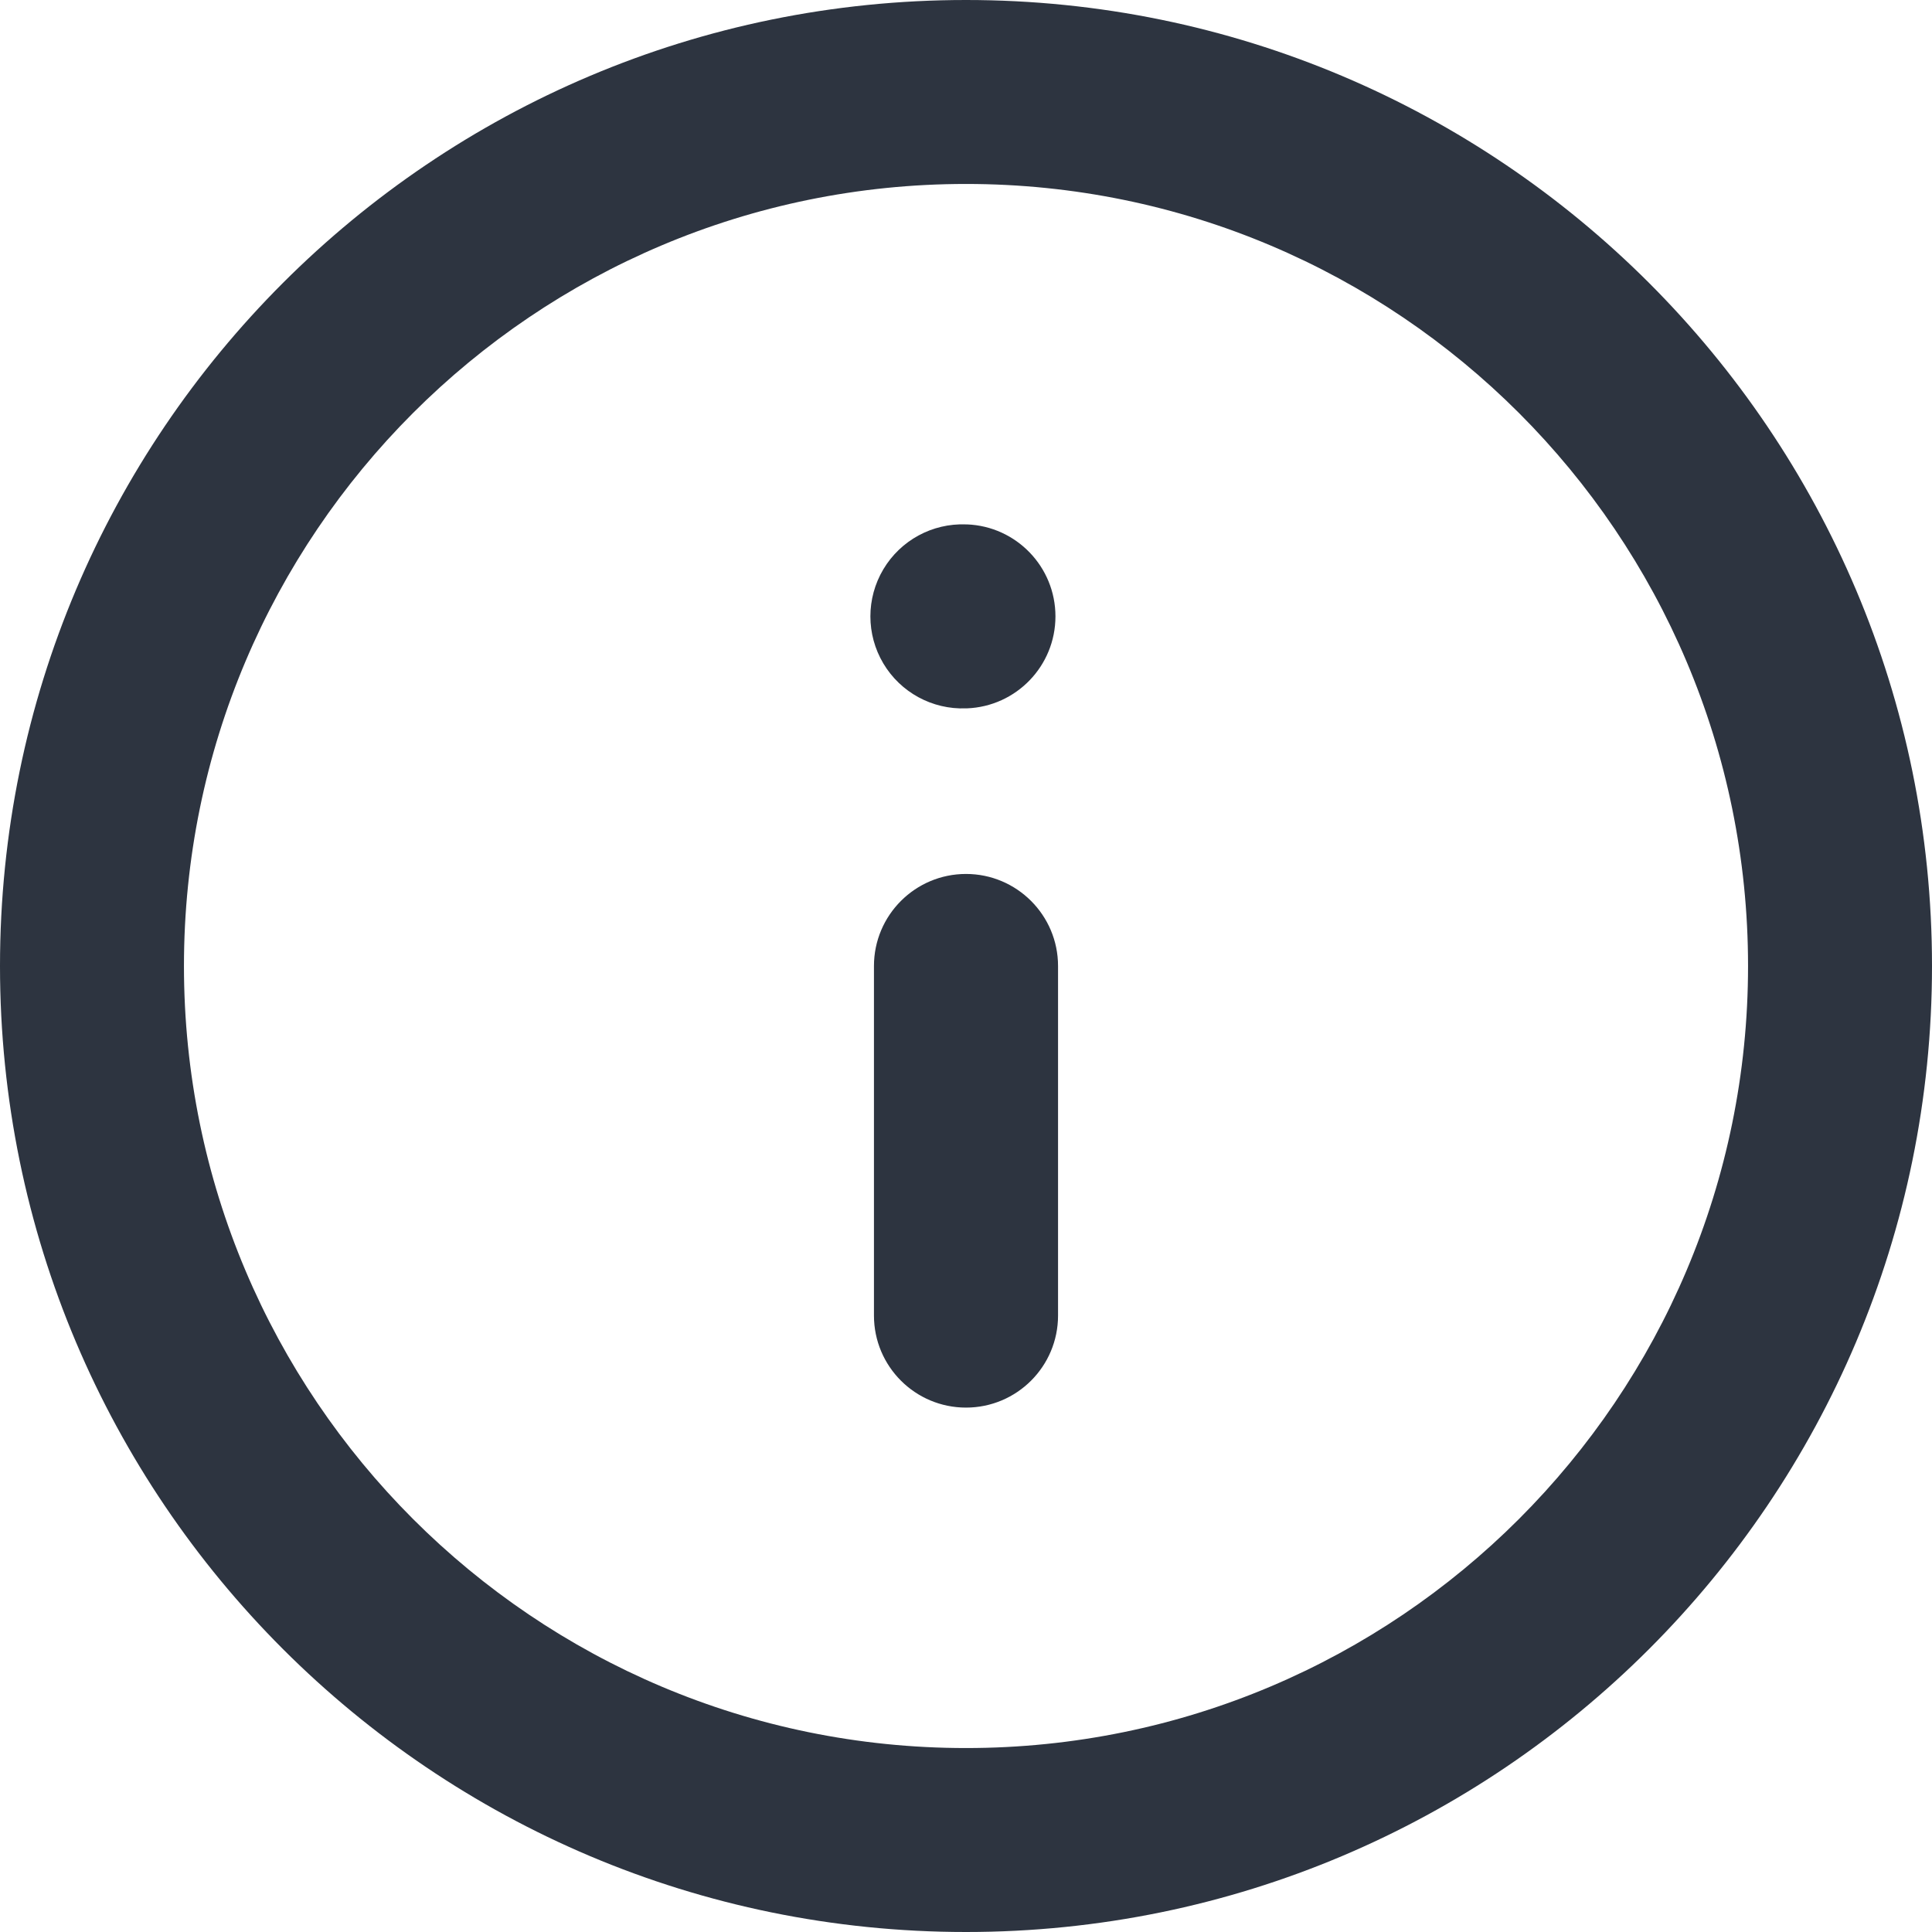
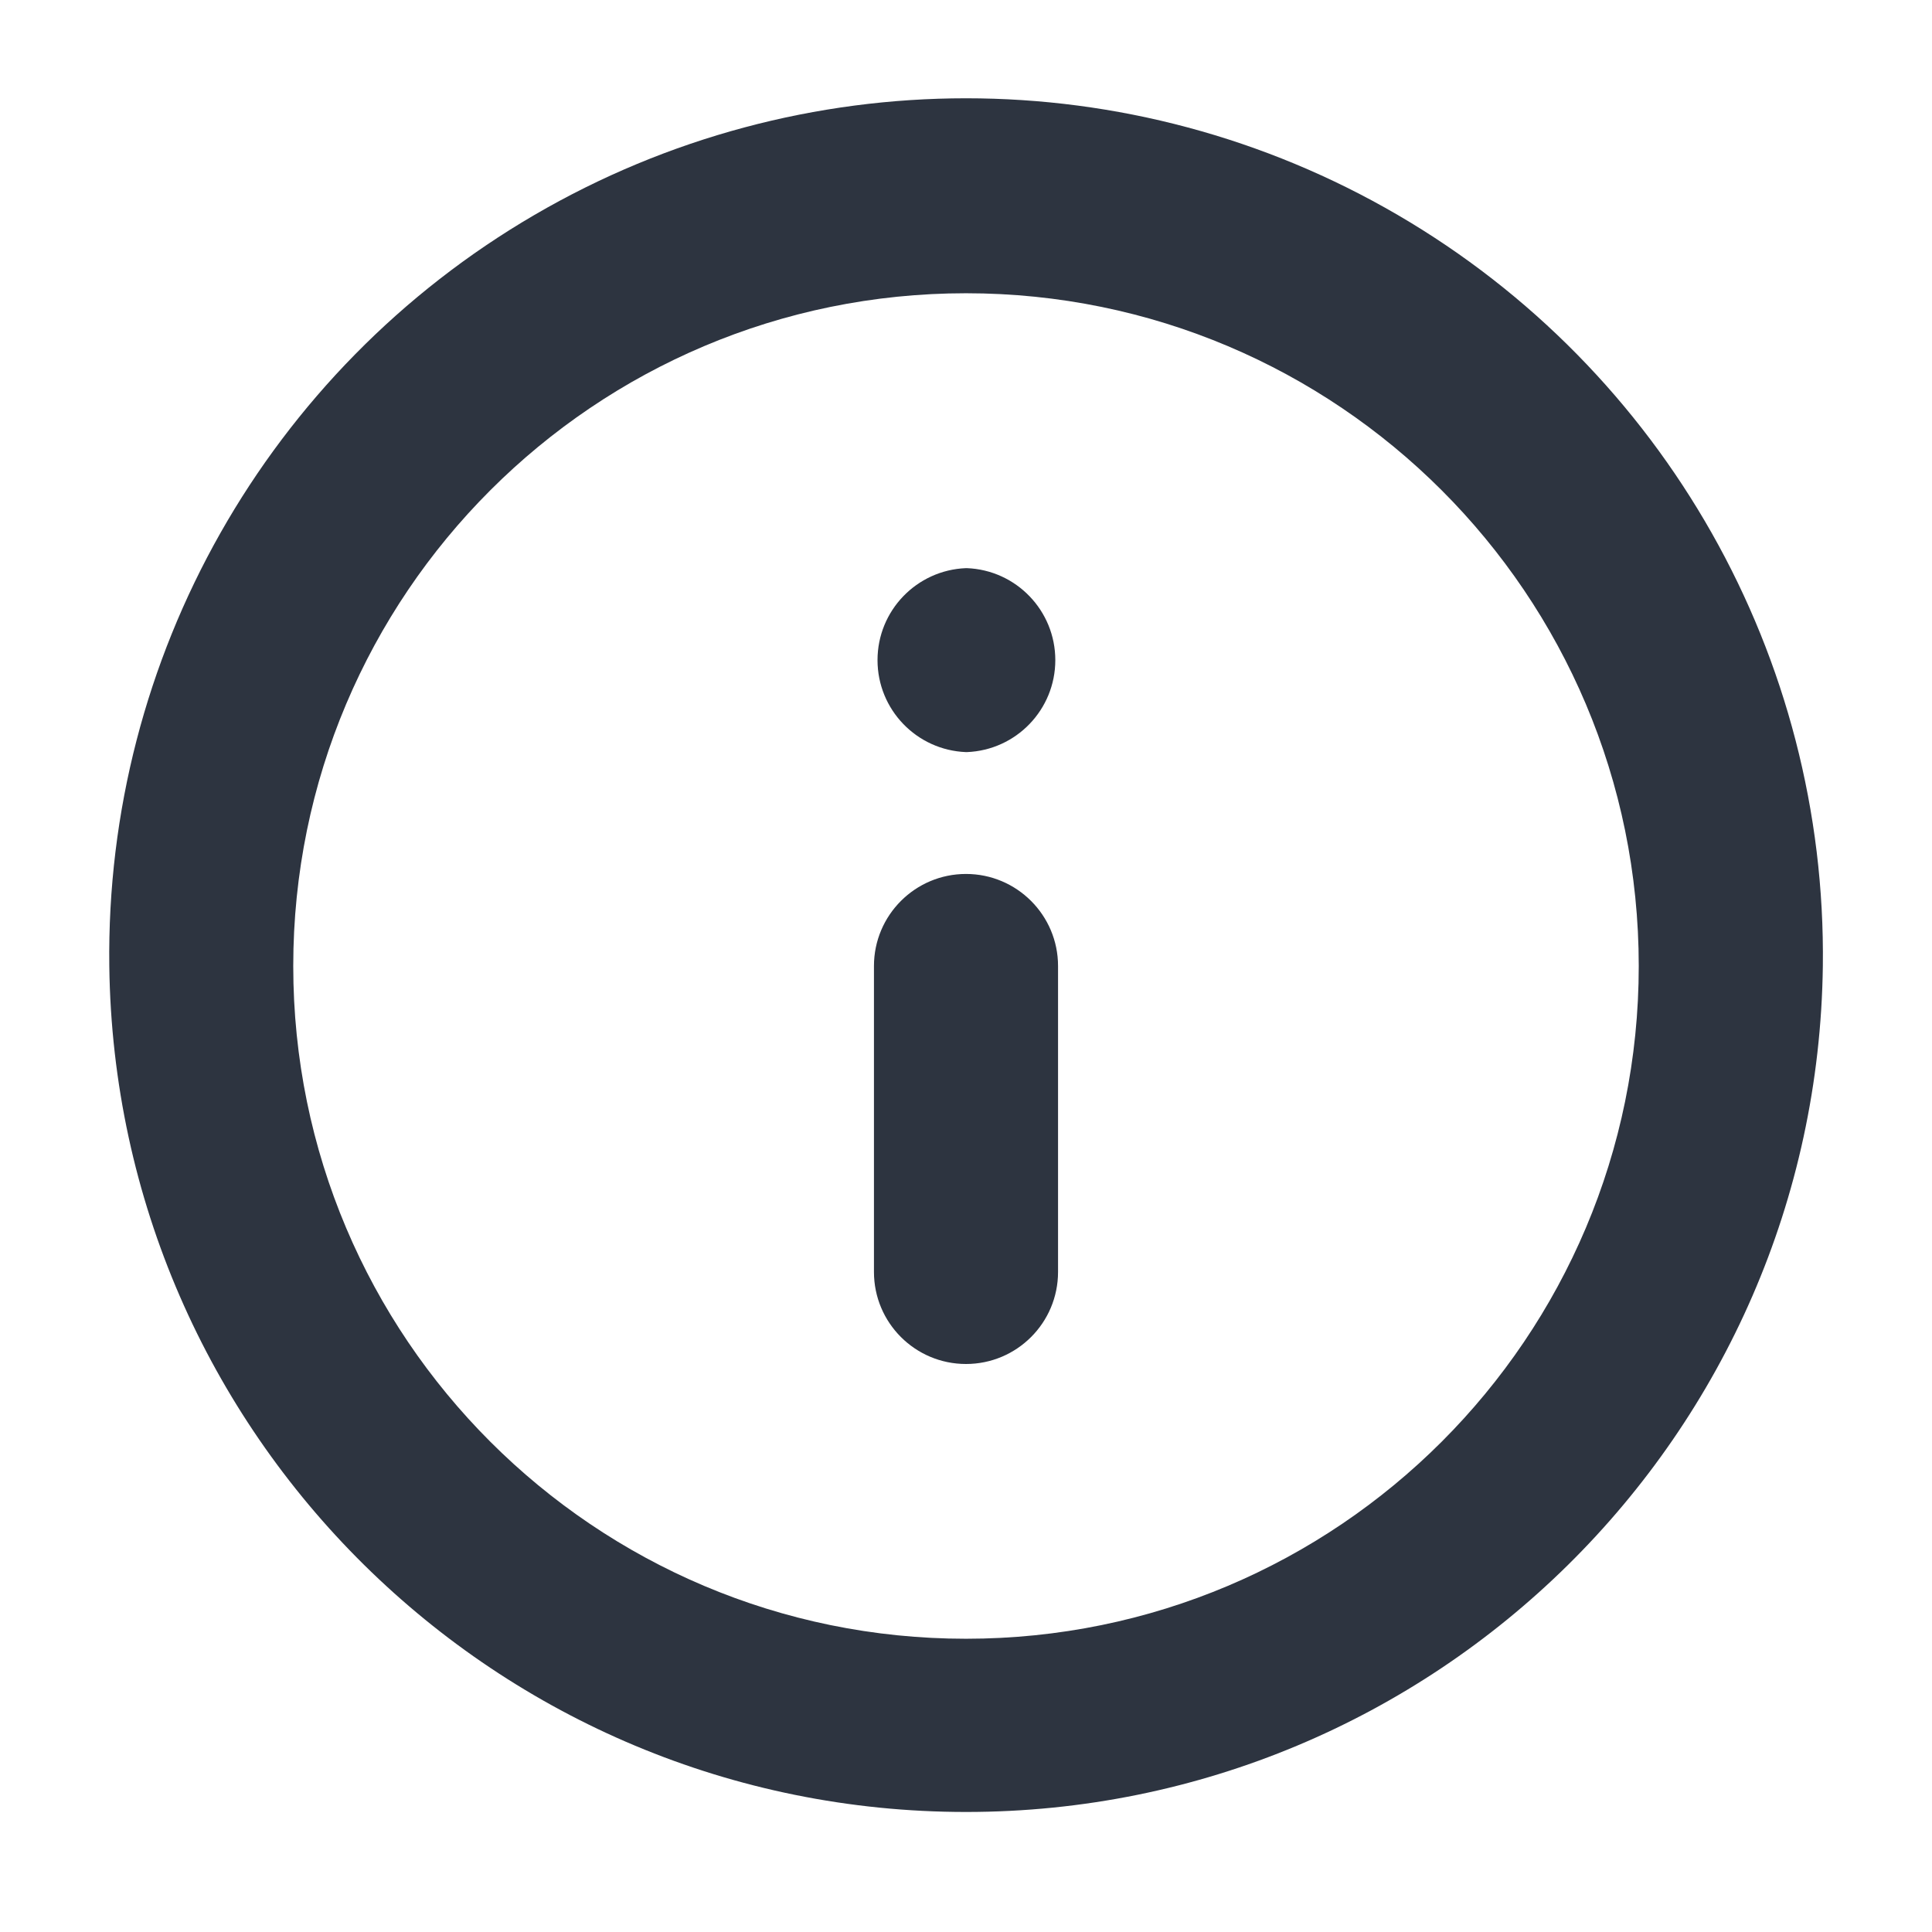
<svg xmlns="http://www.w3.org/2000/svg" width="14" height="14" fill="none">
-   <path fill-rule="evenodd" clip-rule="evenodd" d="M7 1.333a5.667 5.667 0 1 0 0 11.334A5.667 5.667 0 0 0 7 1.333ZM0 7a7 7 0 1 1 14 0A7 7 0 0 1 0 7Zm7-.667c.368 0 .667.299.667.667v2.533a.667.667 0 1 1-1.334 0V7c0-.368.299-.667.667-.667ZM7 3.8a.667.667 0 1 0 0 1.333h.007a.667.667 0 0 0 0-1.333H7Z" fill="#2D3440" />
+   <path fill-rule="evenodd" clip-rule="evenodd" d="M7 2.125a4.875 4.875 0 1 0 0 9.75 4.875 4.875 0 0 0 0-9.75ZM.792 7a6.209 6.209 0 1 1 12.417 0A6.209 6.209 0 0 1 .792 7ZM7 6.333c.368 0 .667.299.667.667v2.217a.667.667 0 0 1-1.334 0V7c0-.368.299-.667.667-.667Zm0-2.216A.667.667 0 0 0 7 5.45h.006a.667.667 0 0 0 0-1.333H7Z" fill="#2D3440" />
</svg>
